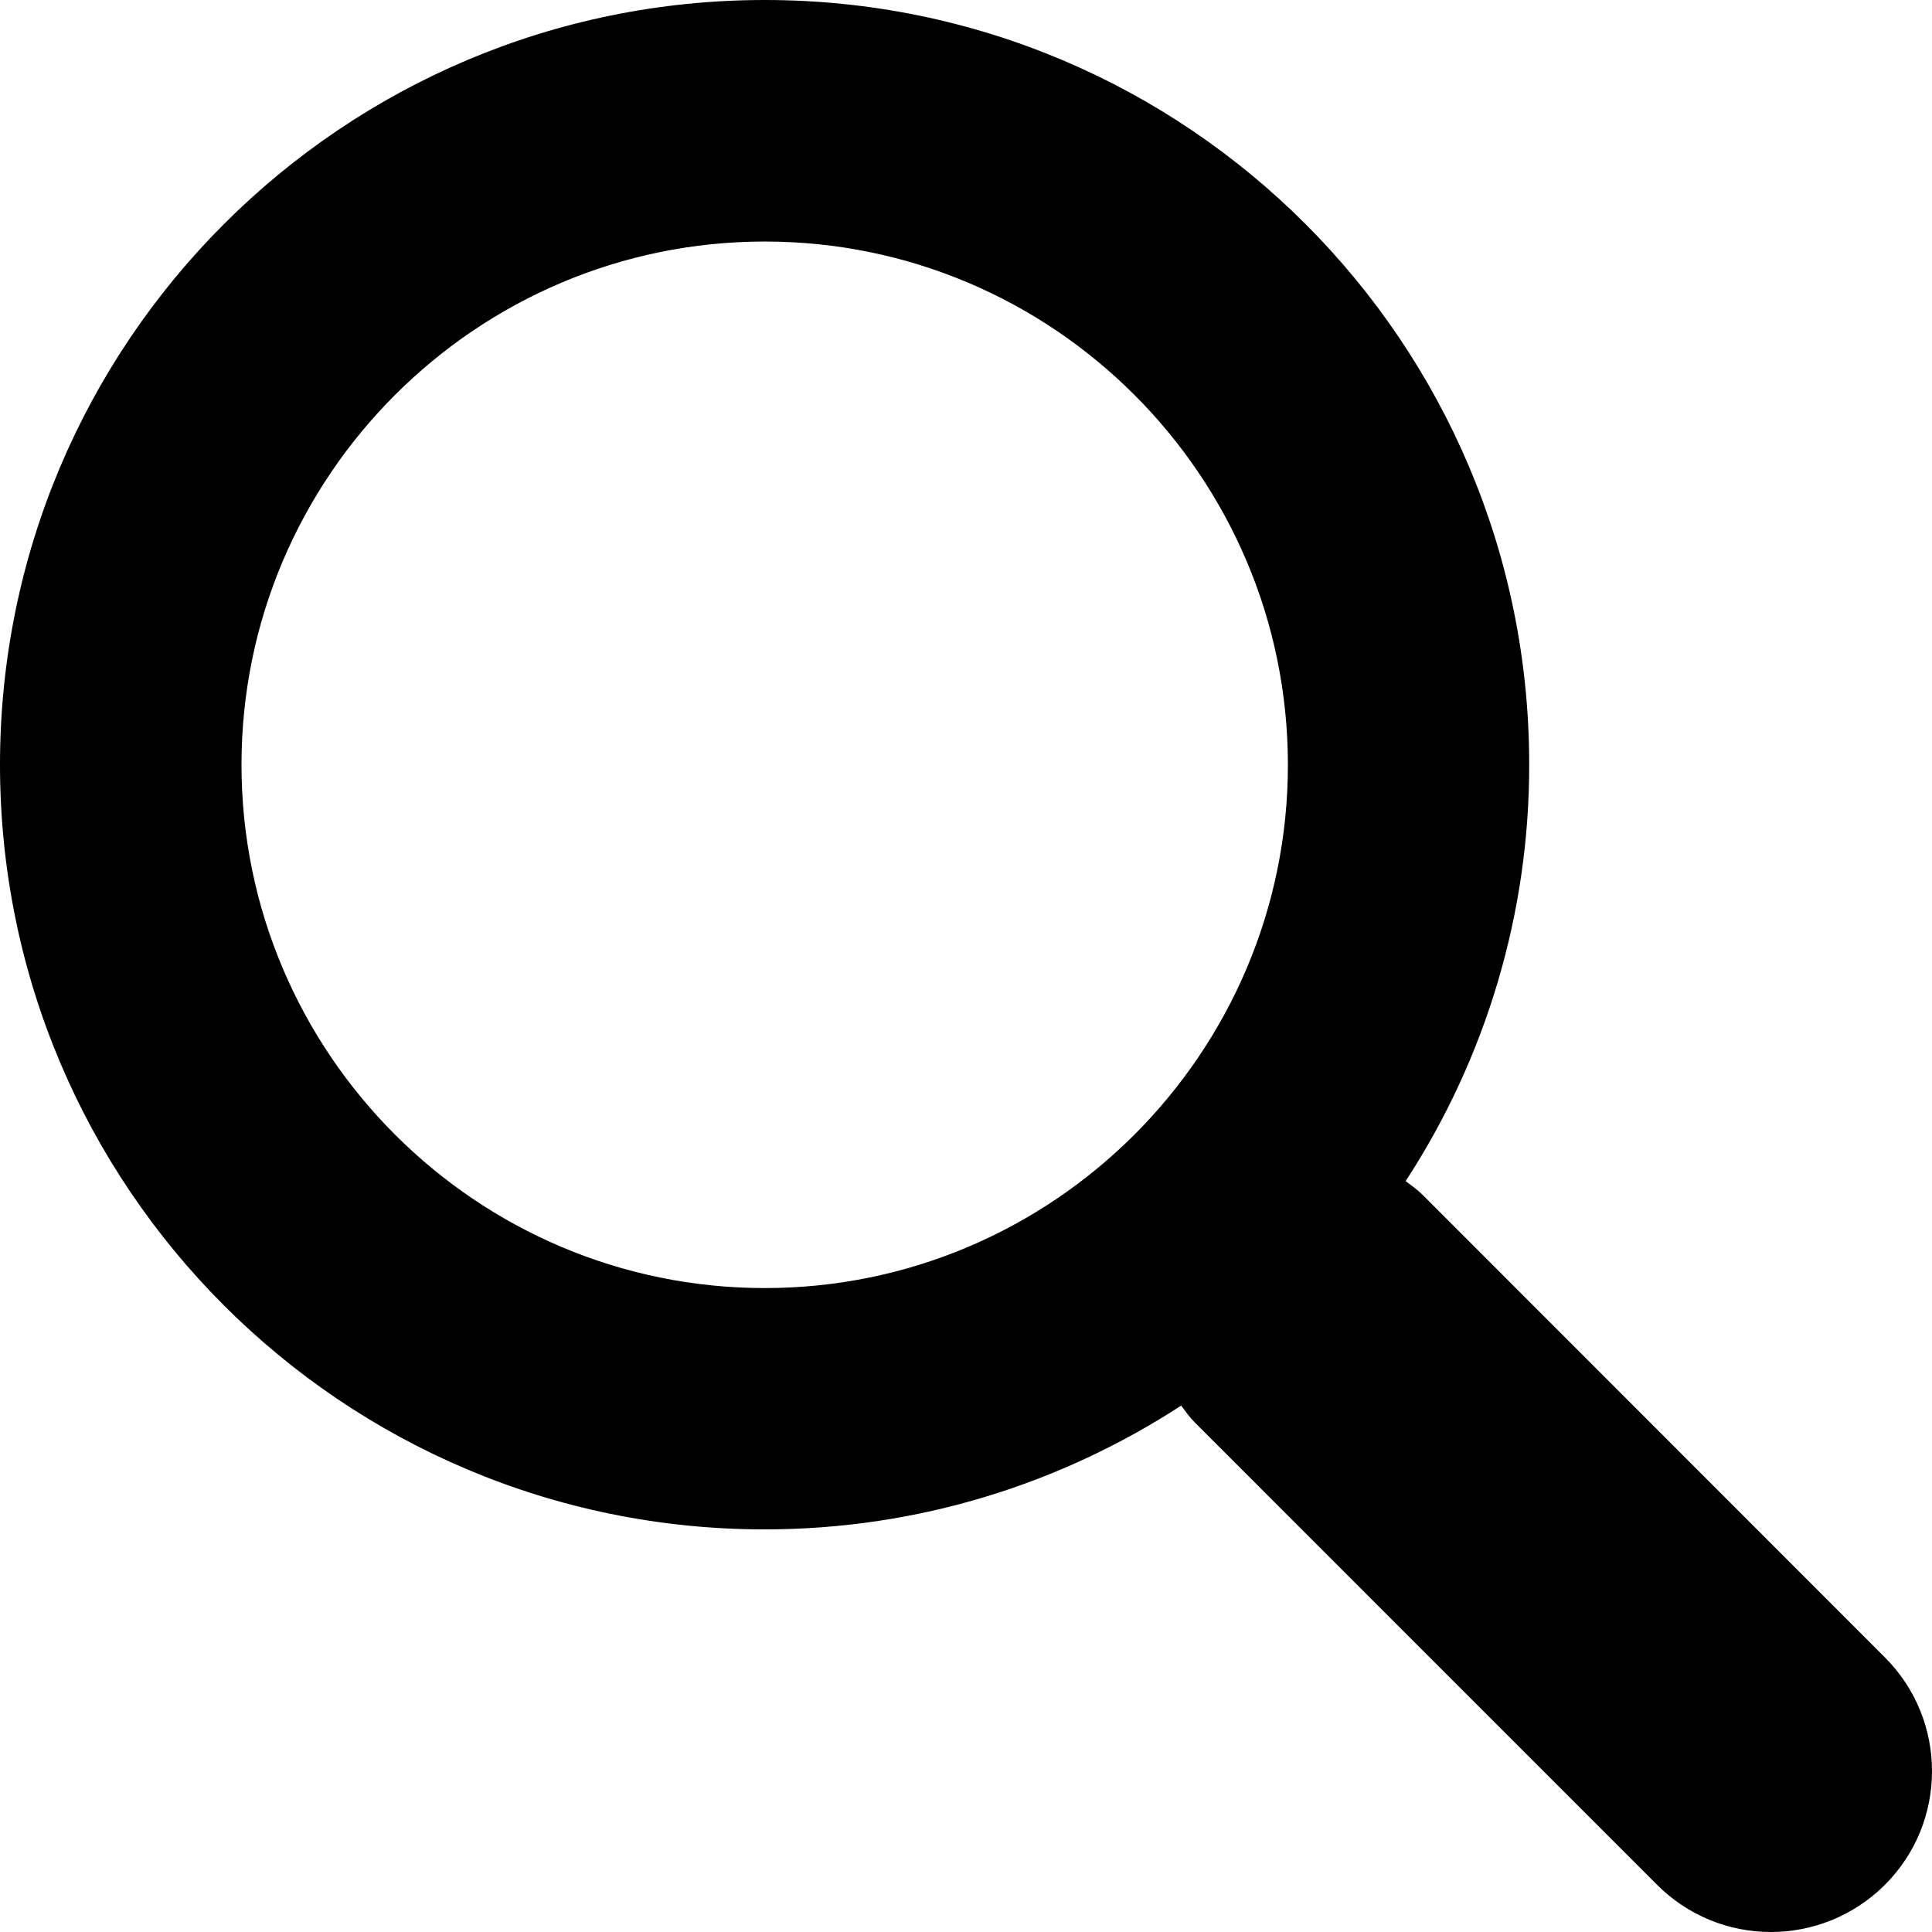
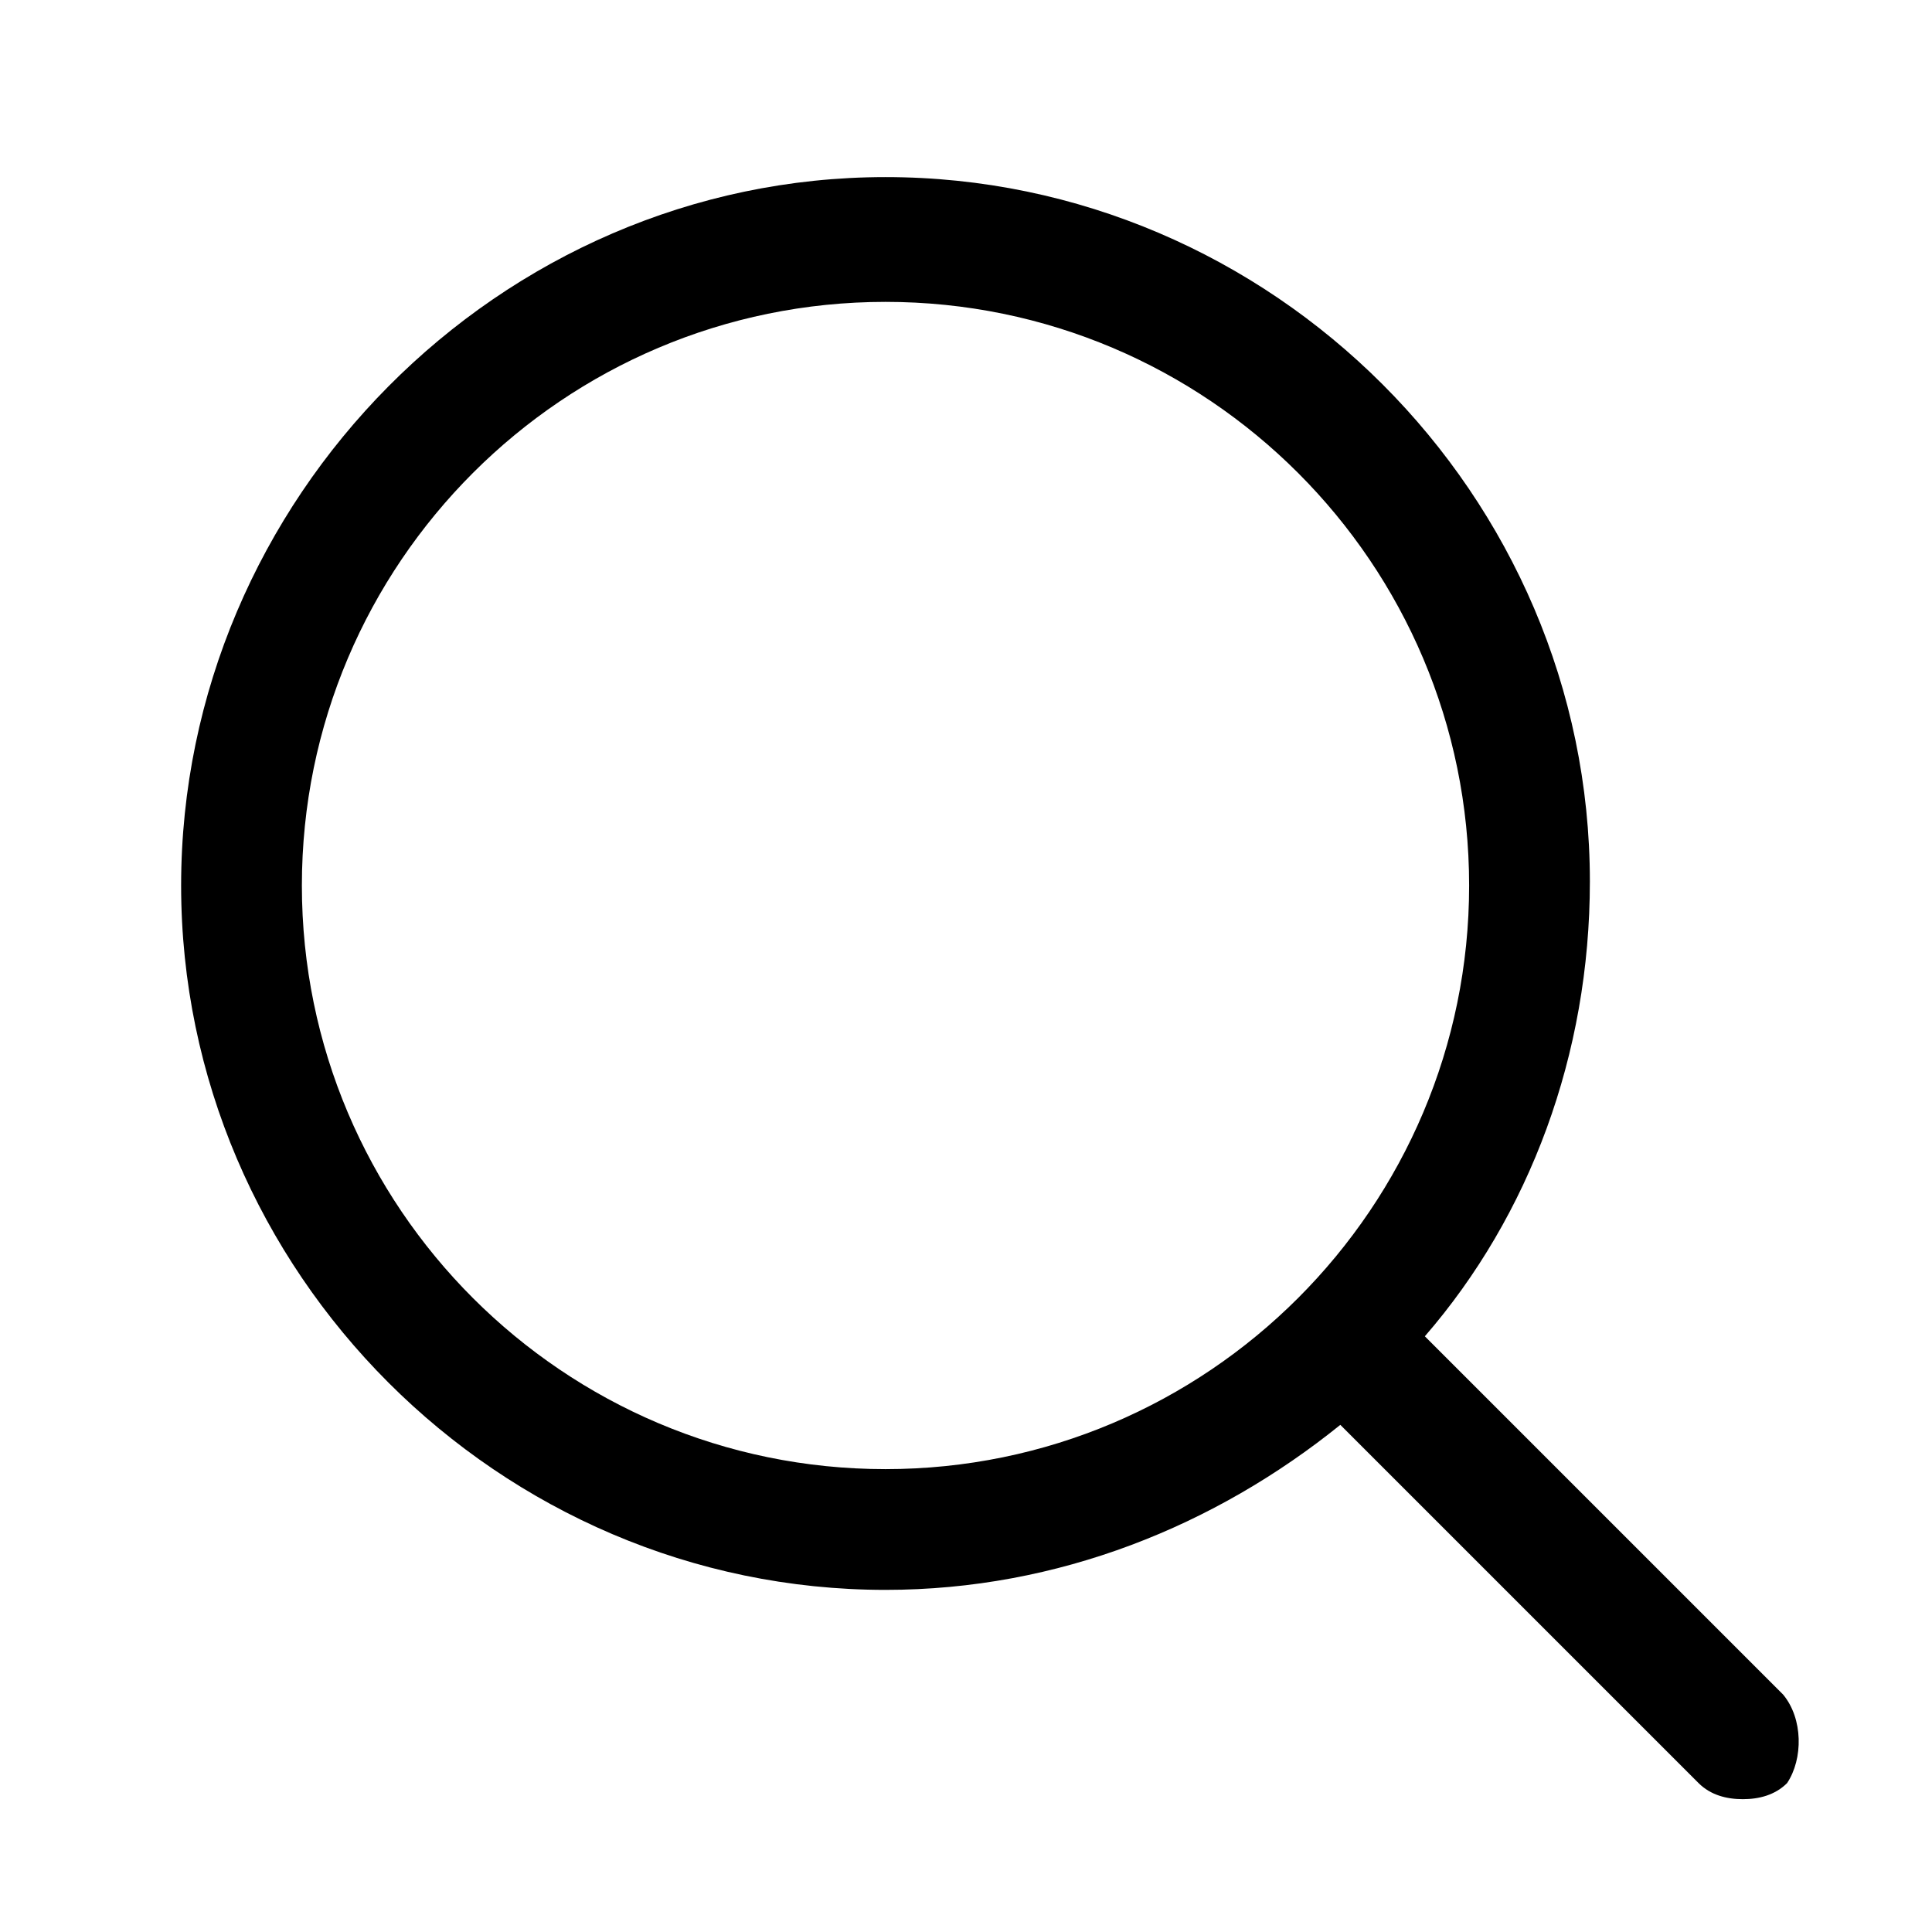
- <svg xmlns="http://www.w3.org/2000/svg" width="128" height="128">
-   <path d="M124.884 109.812L94.256 79.166c-.357-.357-.757-.629-1.129-.914a50.366 50.366 0 0 0 8.186-27.59C101.327 22.689 78.656 0 50.67 0 22.685 0 0 22.688 0 50.663c0 27.989 22.685 50.663 50.656 50.663 10.186 0 19.643-3.03 27.6-8.201.286.385.557.771.9 1.114l30.628 30.632a10.633 10.633 0 0 0 7.543 3.129c2.728 0 5.457-1.043 7.543-3.115 4.171-4.157 4.171-10.915.014-15.073M50.671 85.338C31.557 85.338 16 69.78 16 50.663c0-19.102 15.557-34.661 34.67-34.661 19.115 0 34.657 15.559 34.657 34.675 0 19.102-15.557 34.661-34.656 34.661" />
+ <svg t="1610414729922" viewBox="0 0 1024 1024" p-id="2891" width="32" height="32">
+   <defs>
+     <style type="text/css" />
+   </defs>
+   <path d="M945.067 898.133l-189.867-189.867c55.467-64 87.467-149.333 87.467-241.067 0-204.8-168.533-373.333-373.333-373.333S96 264.533 96 469.333 264.533 842.667 469.333 842.667c91.733 0 174.933-34.133 241.067-87.467l189.867 189.867c6.4 6.4 14.933 8.533 23.467 8.533s17.067-2.133 23.467-8.533c8.533-12.8 8.533-34.133-2.133-46.933zM469.333 778.667C298.667 778.667 160 640 160 469.333S298.667 160 469.333 160 778.667 298.667 778.667 469.333 640 778.667 469.333 778.667z" p-id="2892" />
</svg>
